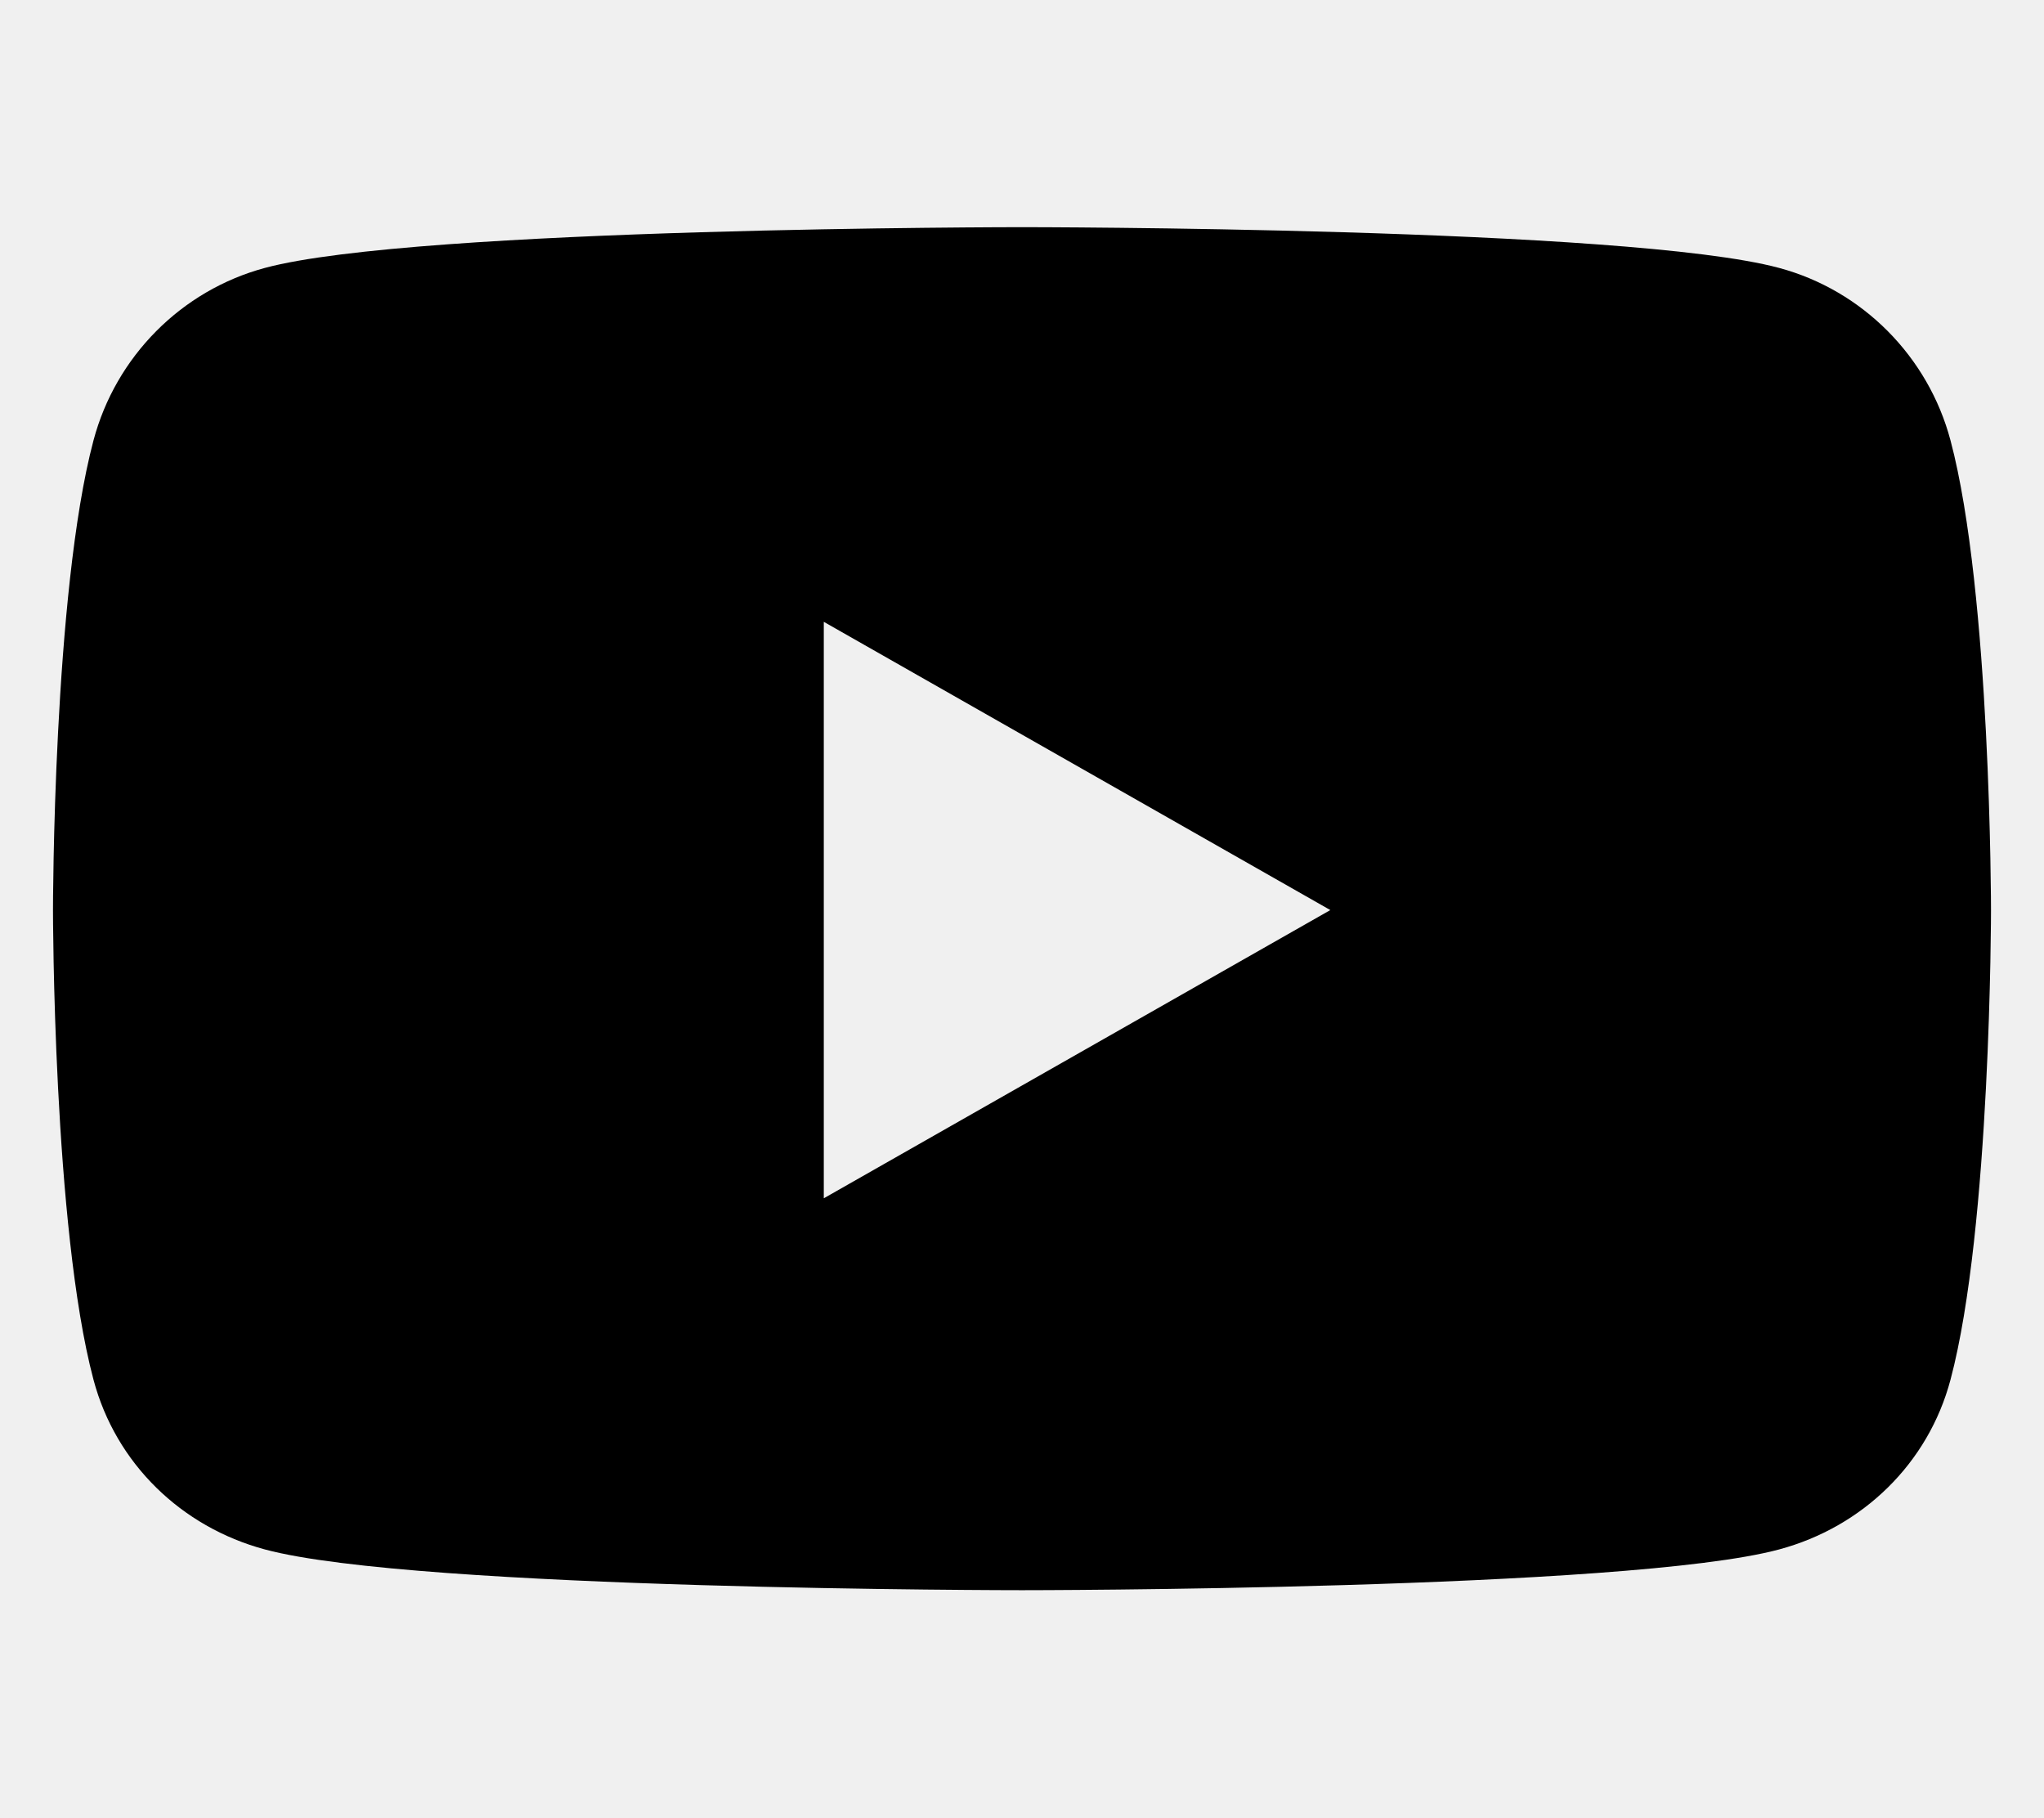
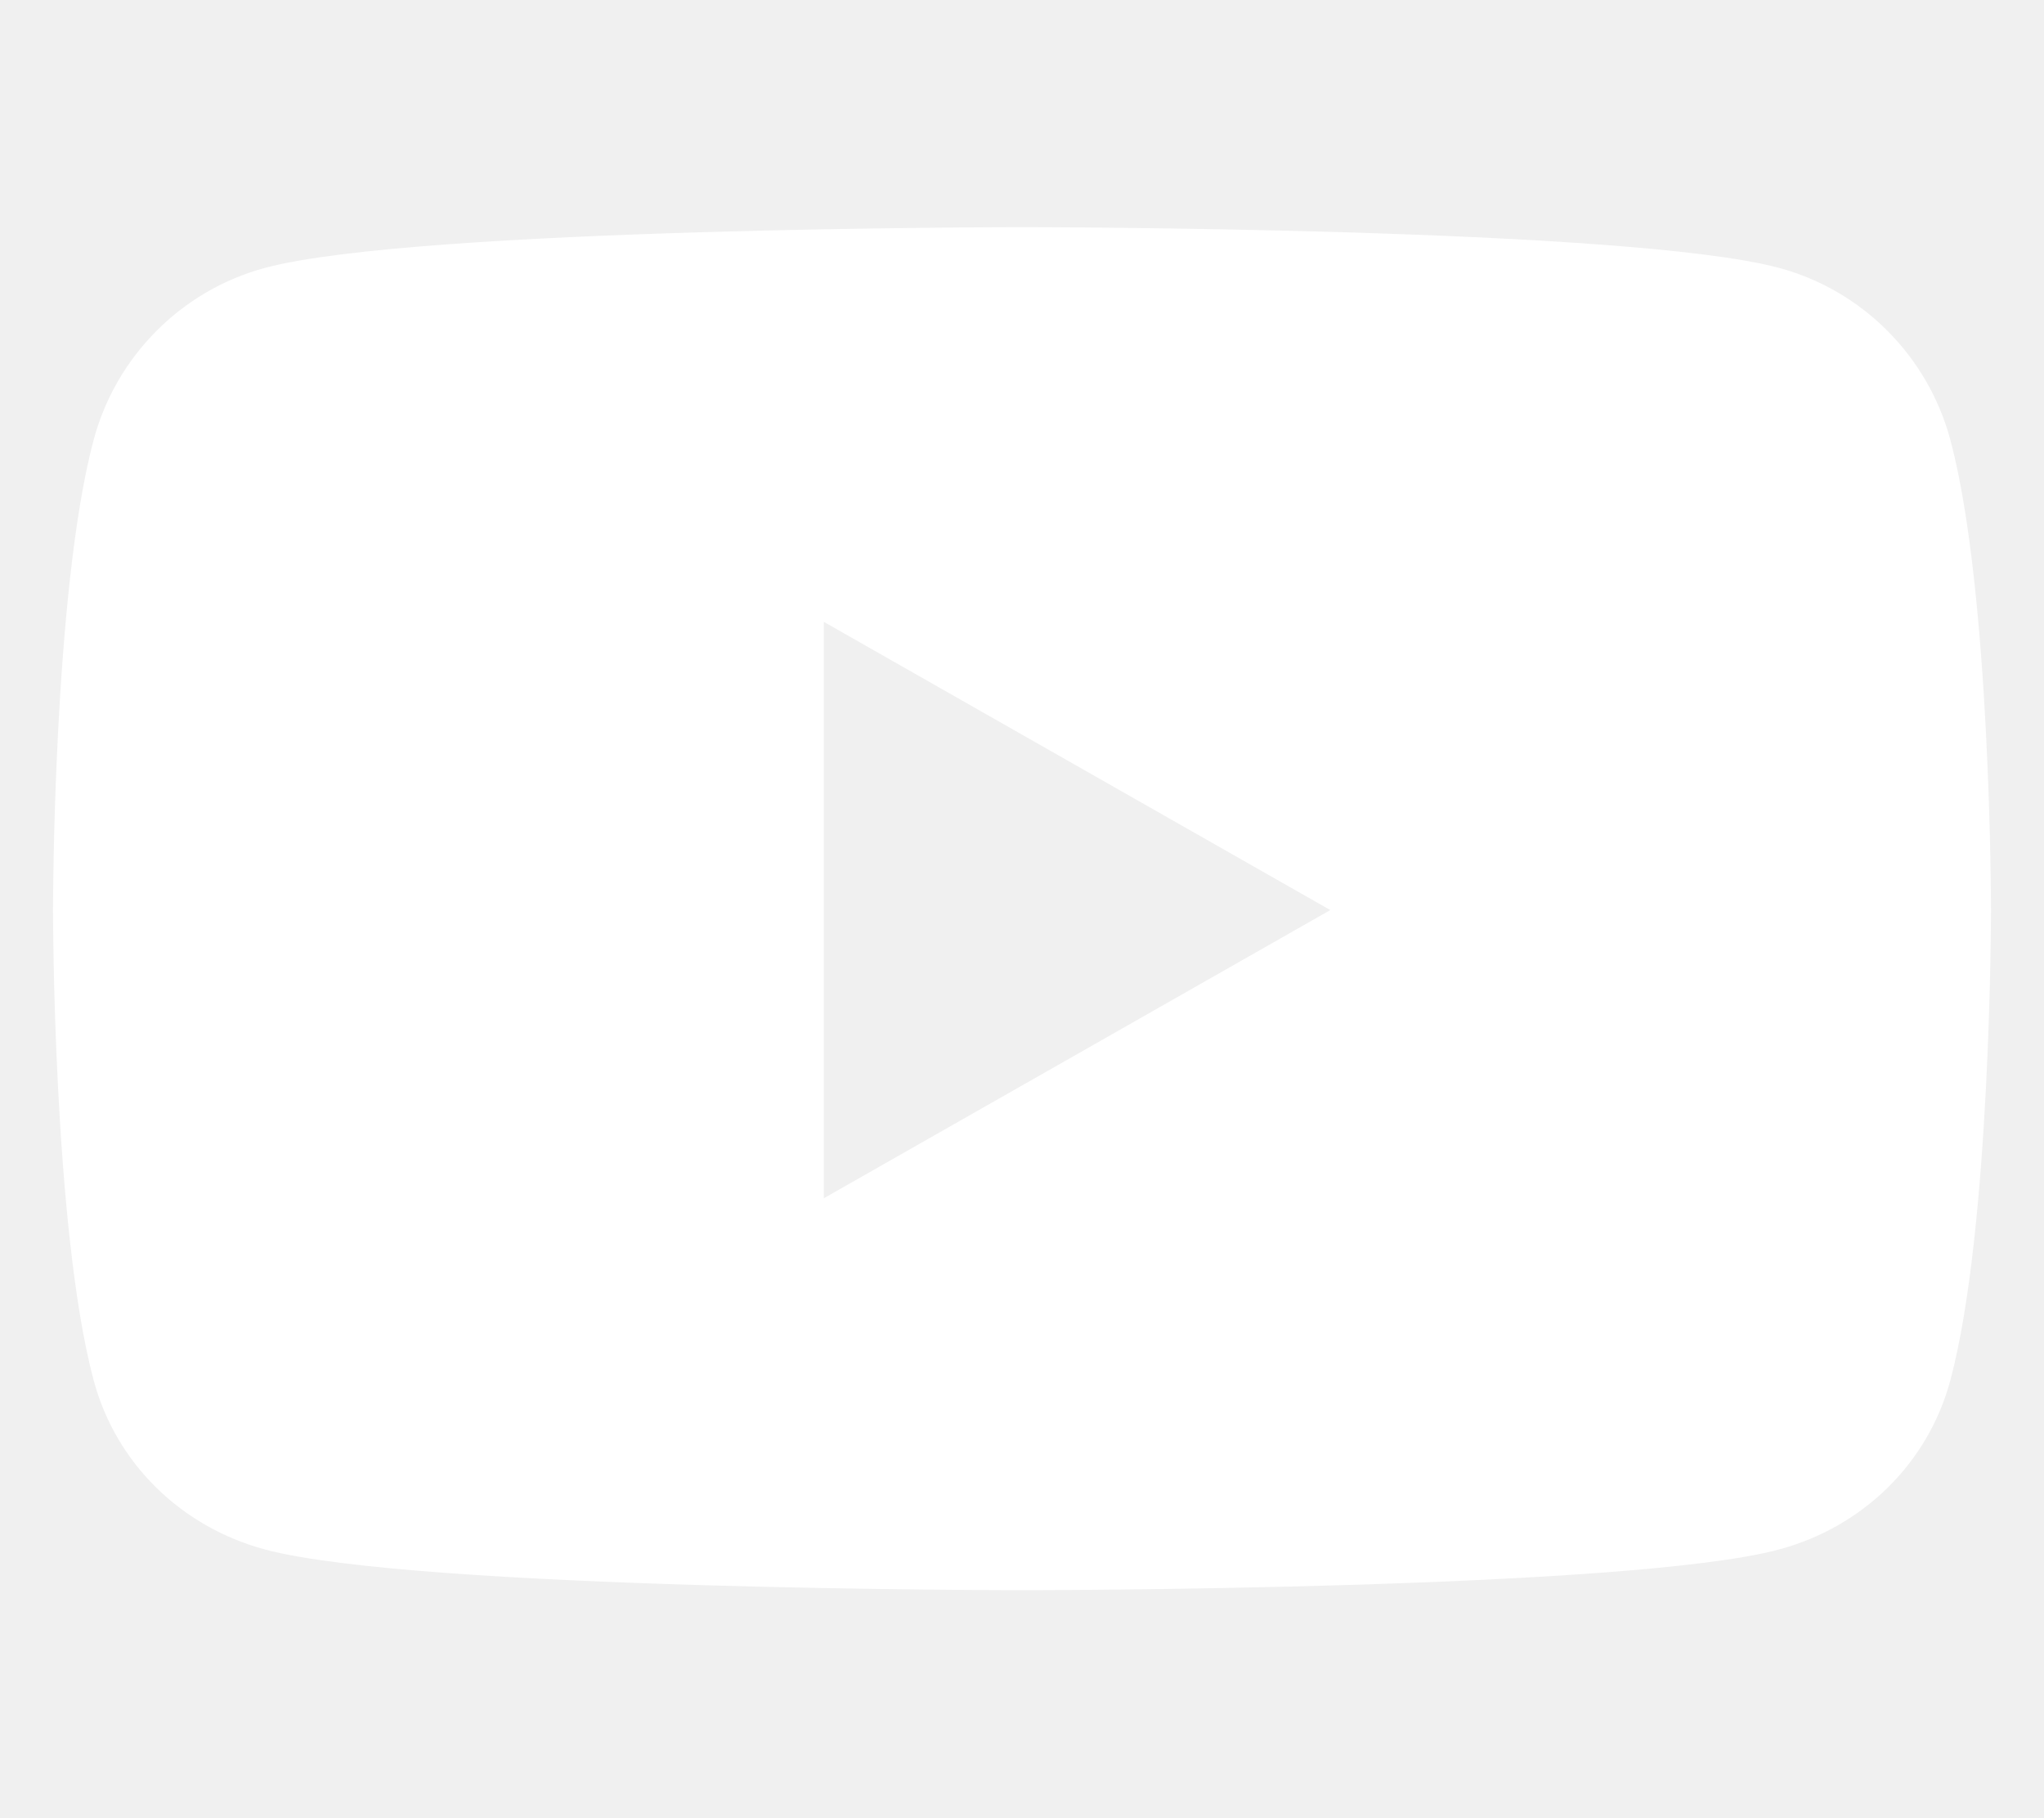
<svg xmlns="http://www.w3.org/2000/svg" height="1em" viewBox="0 0 576 512">
-   <style>svg{fill:#000000}</style>
+   <style>svg{fill:#fff}</style>
  <path d="M549.655 124.083c-6.281-23.65-24.787-42.276-48.284-48.597C458.781 64 288 64 288 64S117.22 64 74.629 75.486c-23.497 6.322-42.003 24.947-48.284 48.597-11.412 42.867-11.412 132.305-11.412 132.305s0 89.438 11.412 132.305c6.281 23.65 24.787 41.5 48.284 47.821C117.22 448 288 448 288 448s170.78 0 213.371-11.486c23.497-6.321 42.003-24.171 48.284-47.821 11.412-42.867 11.412-132.305 11.412-132.305s0-89.438-11.412-132.305zm-317.51 213.508V175.185l142.739 81.205-142.739 81.201z" />
</svg>
